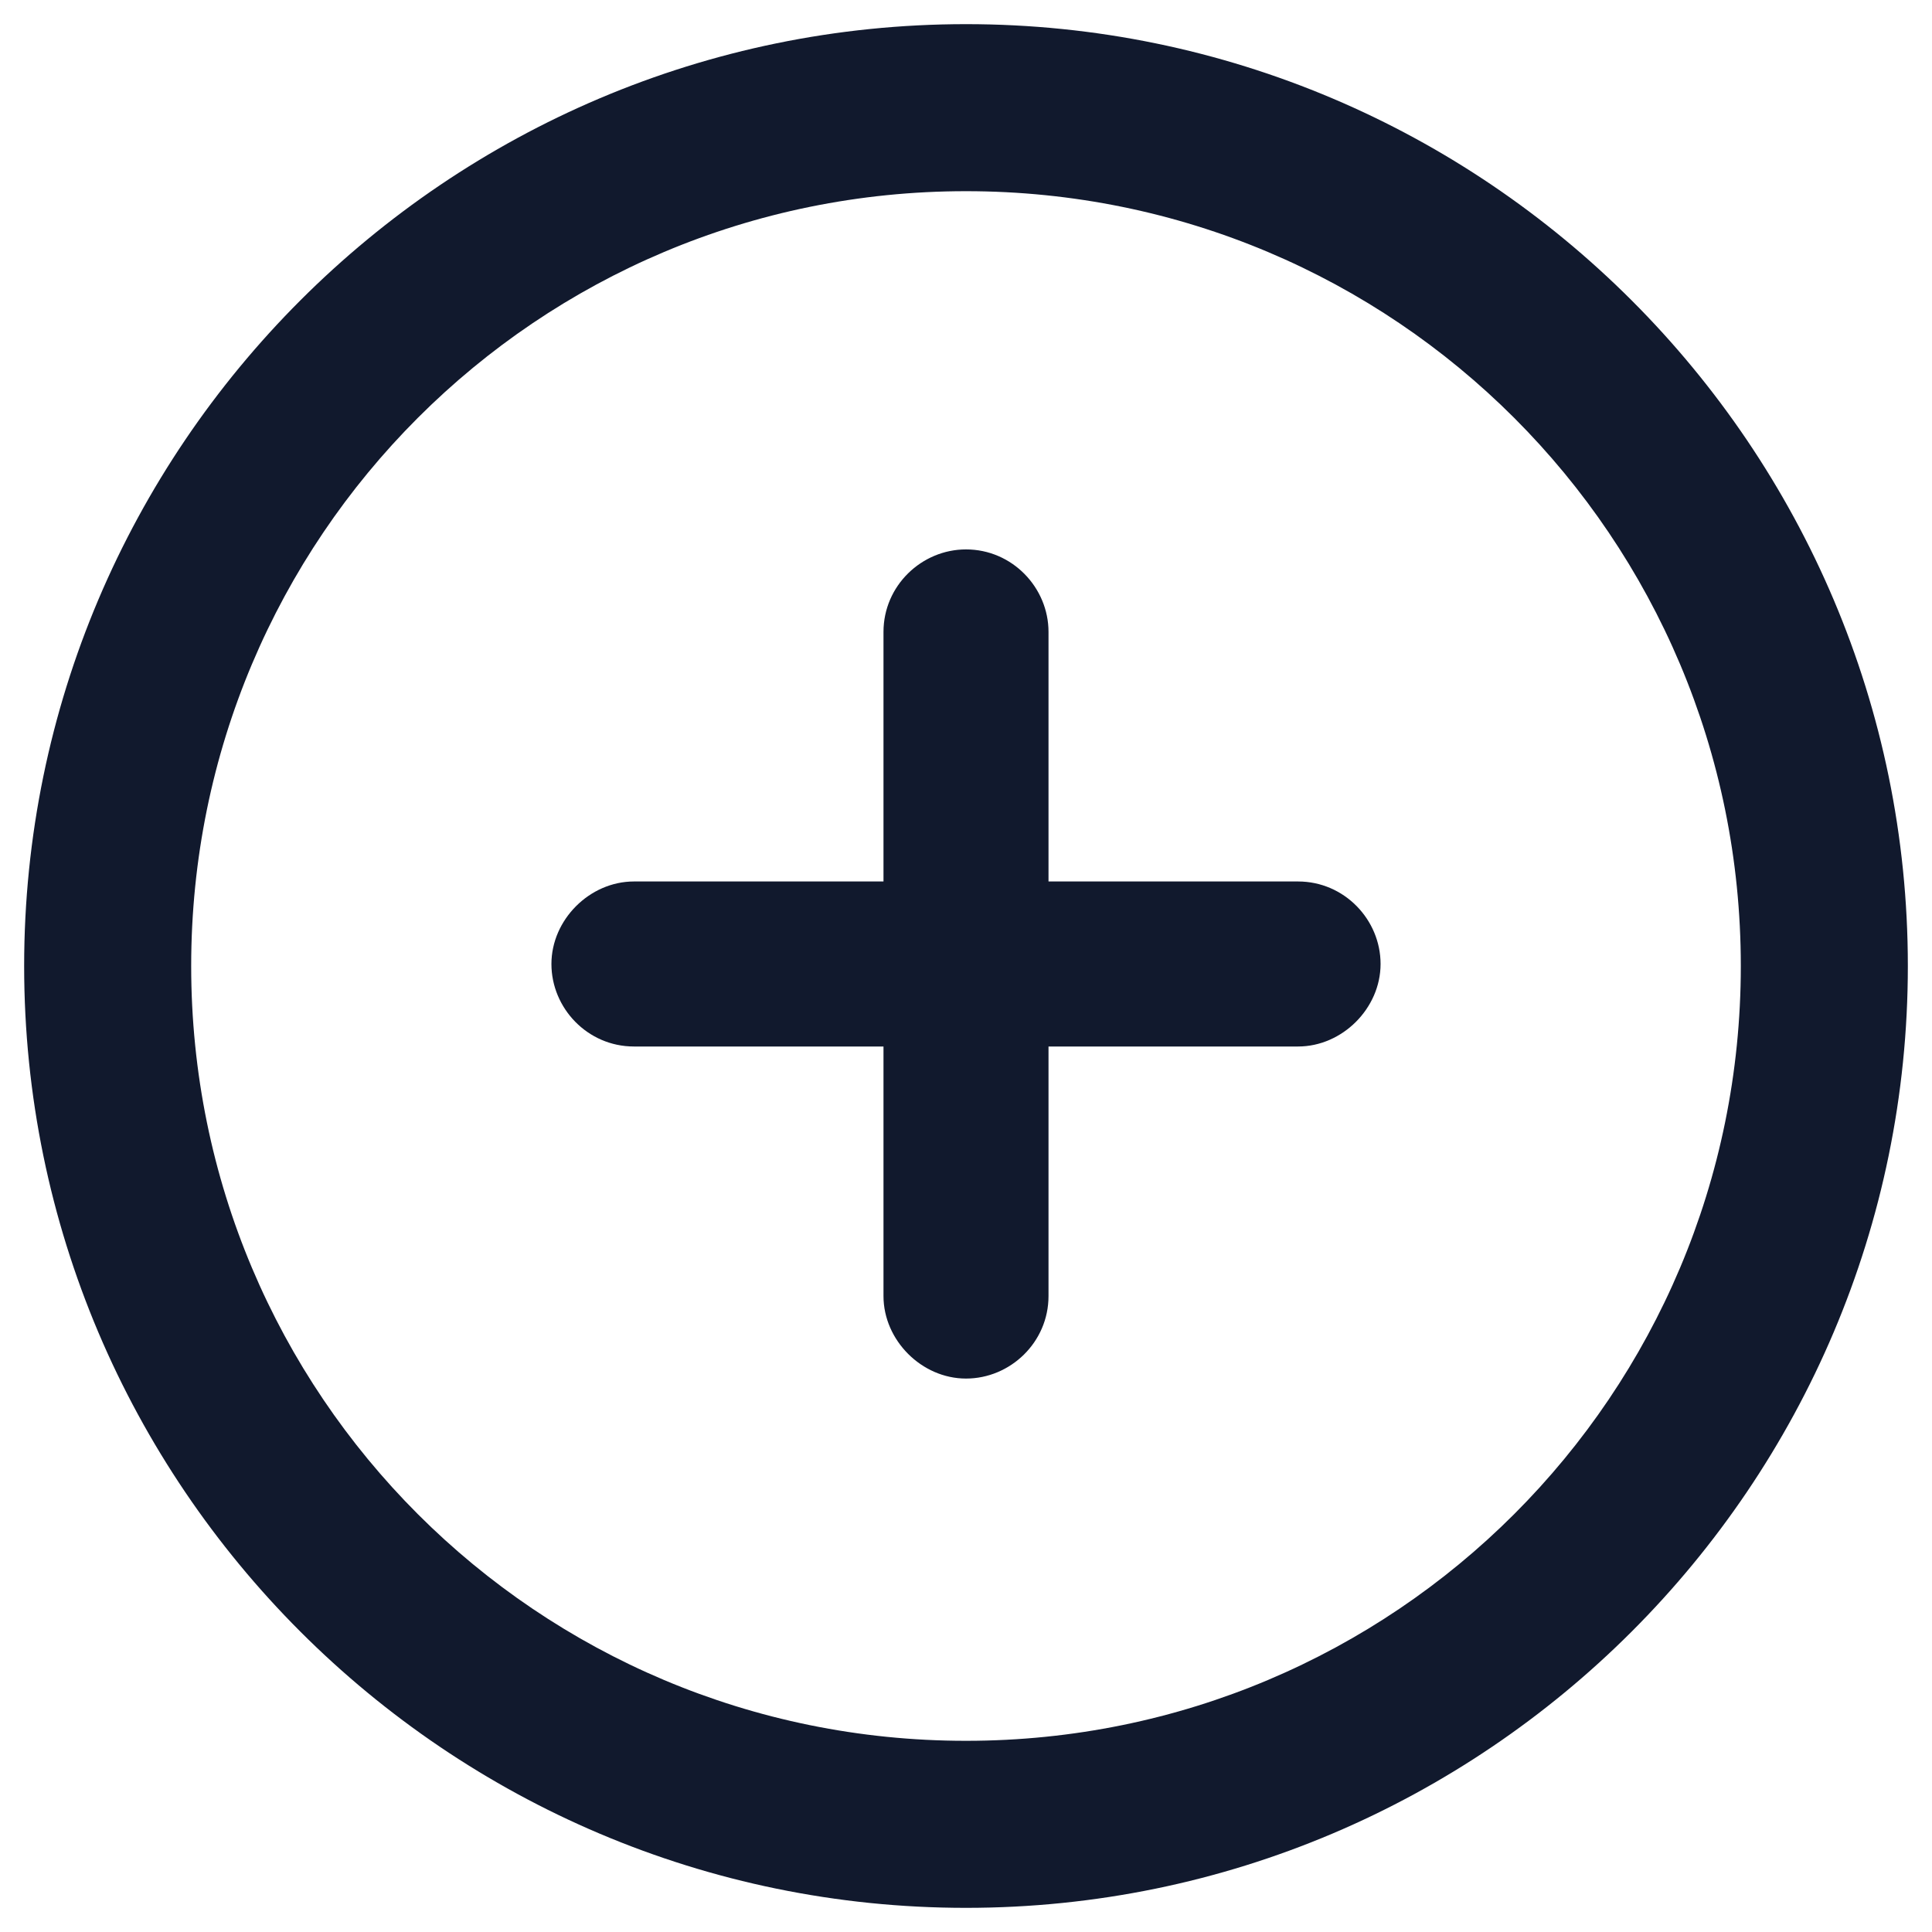
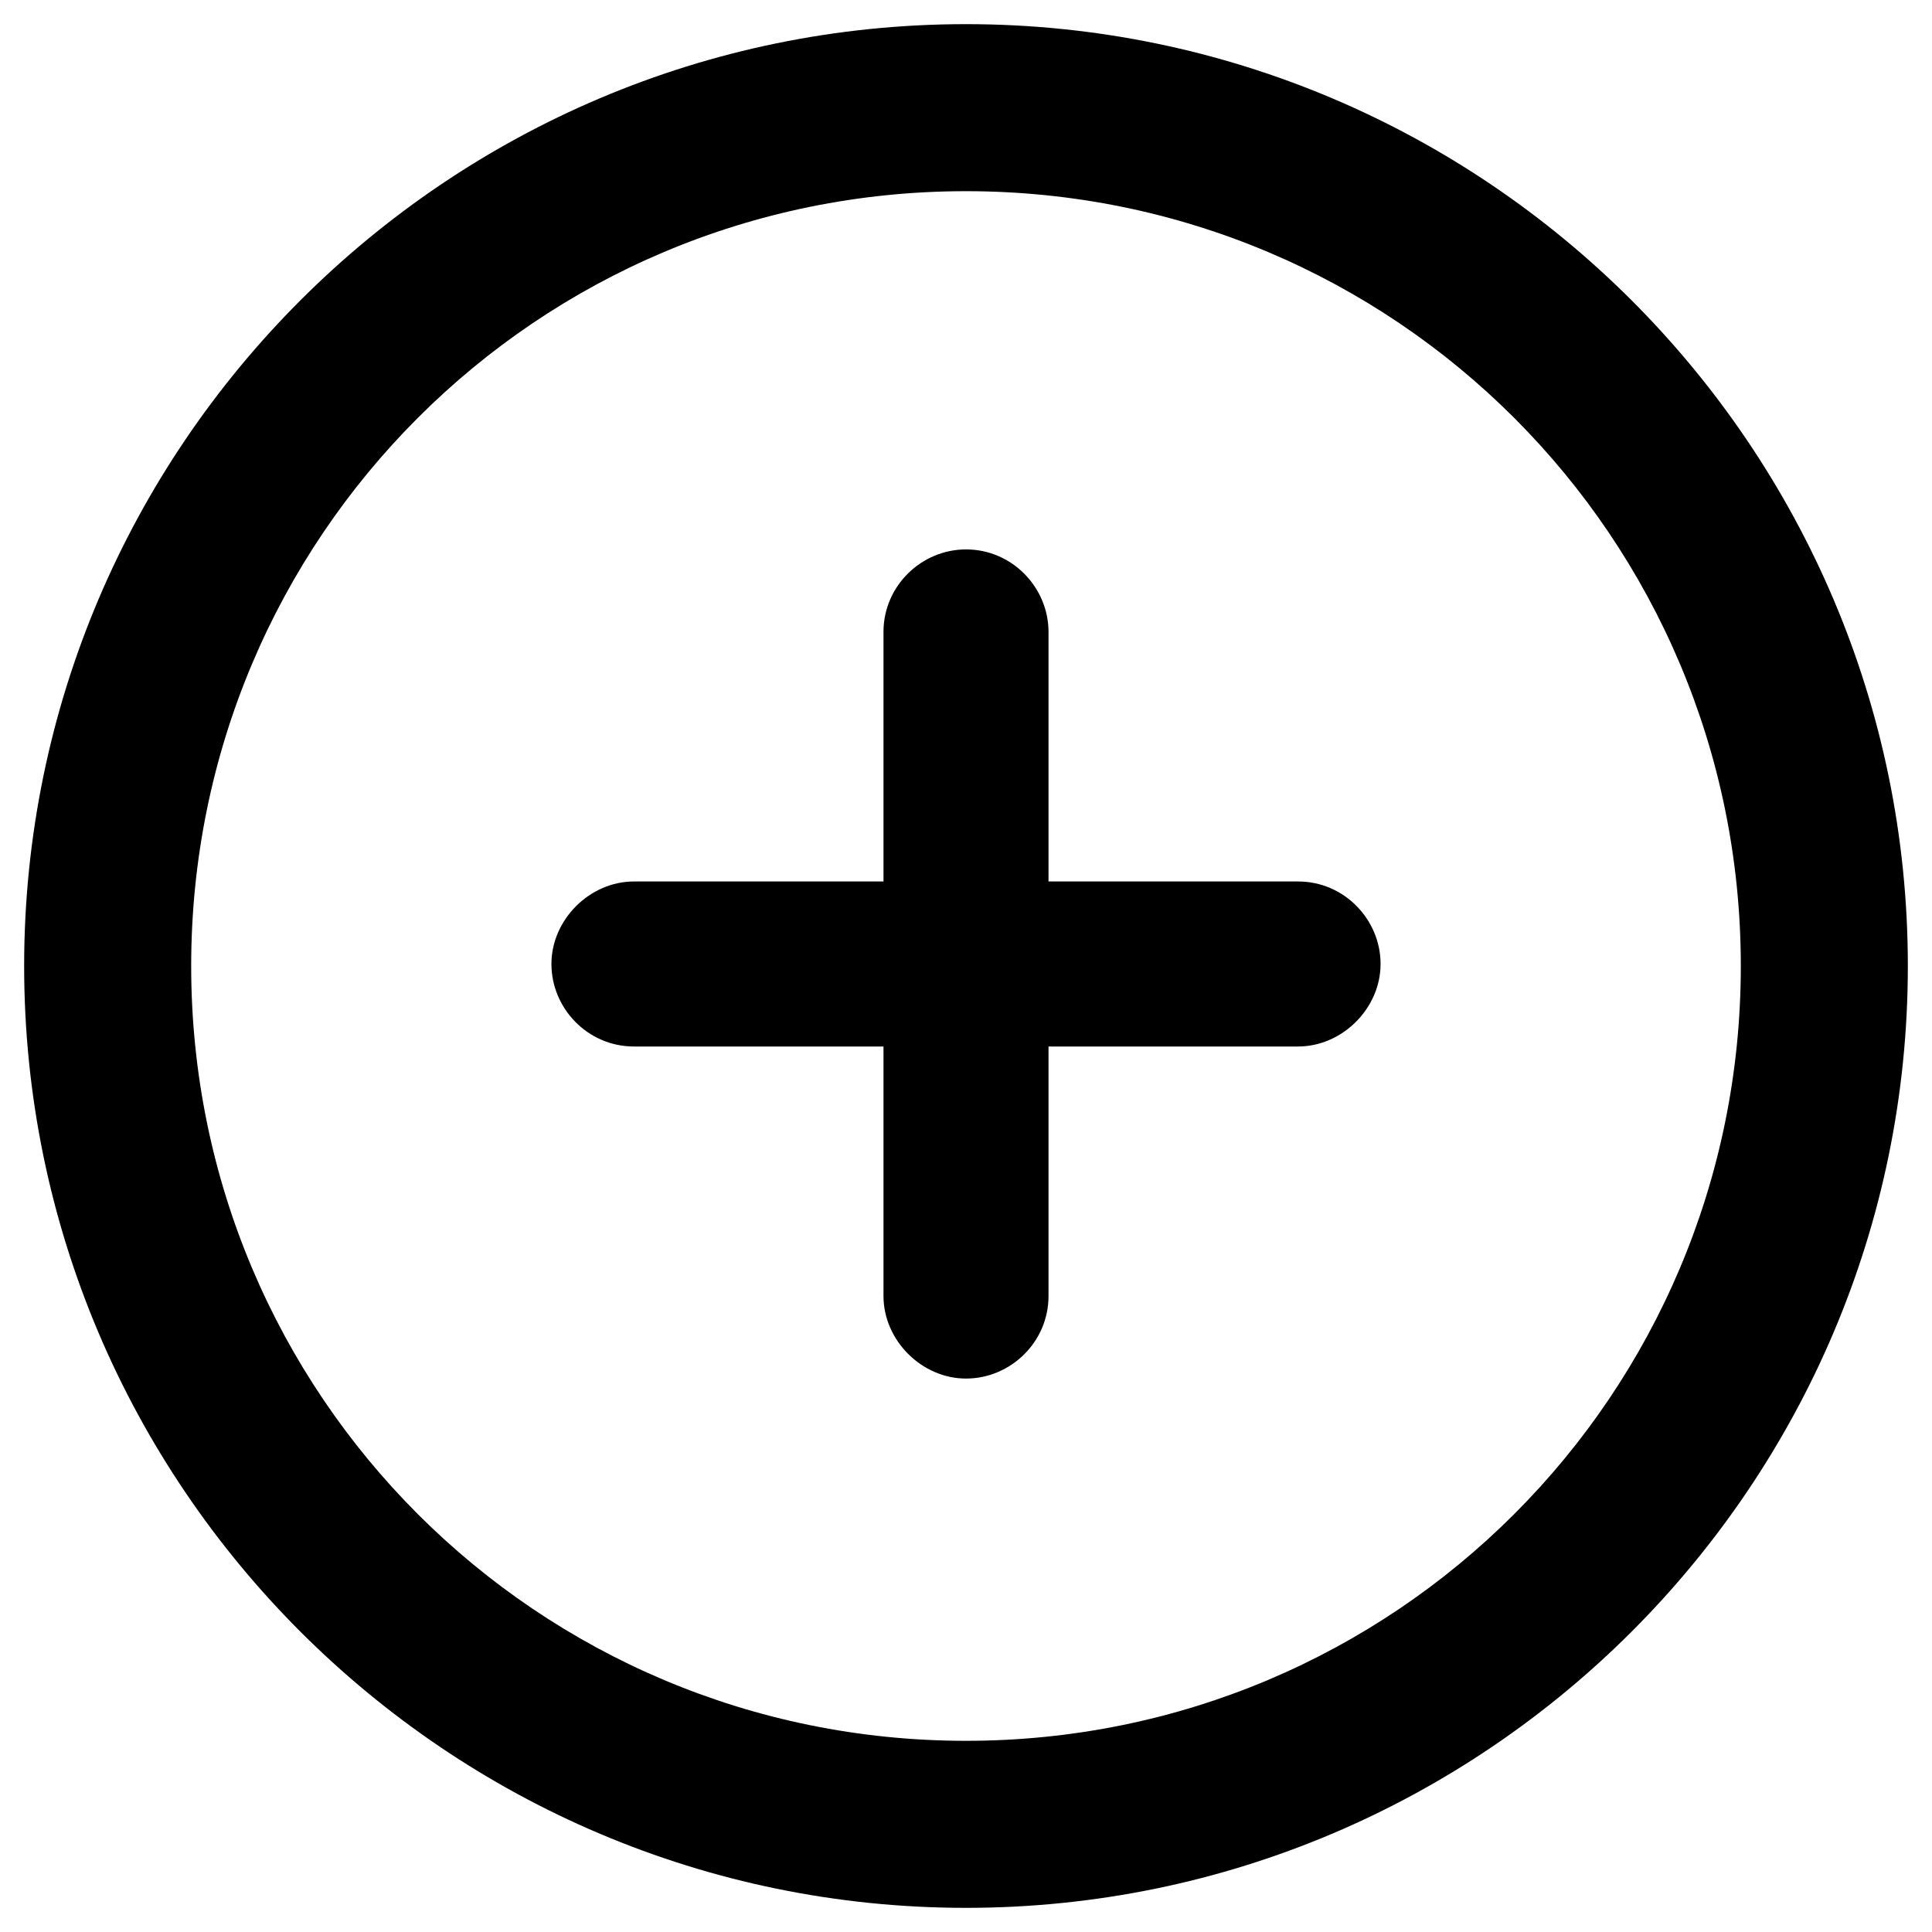
- <svg xmlns="http://www.w3.org/2000/svg" id="_图层_1" data-name="图层_1" version="1.1" viewBox="0 0 96 96">
-   <defs>
-     <style>
-       .st0 {
-         fill: #11192d;
-       }
-     </style>
-   </defs>
+ <svg xmlns="http://www.w3.org/2000/svg" version="1.1" viewBox="0 0 96 96">
  <path class="st0" d="M48,1.2c25.8,0,46.8,21,46.8,46.8s-21,46.8-46.8,46.8S1.2,73.8,1.2,48,22.2,1.2,48,1.2ZM48,9.5c-21.3,0-38.5,17.2-38.5,38.5s17.2,38.5,38.5,38.5,38.5-17.2,38.5-38.5S69.3,9.5,48,9.5ZM48,27.3c2.3,0,4.1,1.9,4.1,4.1v12.4s12.4,0,12.4,0c2.3,0,4.1,1.9,4.1,4.1s-1.9,4.1-4.1,4.1h-12.4s0,12.4,0,12.4c0,2.3-1.9,4.1-4.1,4.1s-4.1-1.9-4.1-4.1v-12.4s-12.4,0-12.4,0c-2.3,0-4.1-1.9-4.1-4.1s1.9-4.1,4.1-4.1h12.4s0-12.4,0-12.4c0-2.3,1.9-4.1,4.1-4.1Z" />
</svg>
